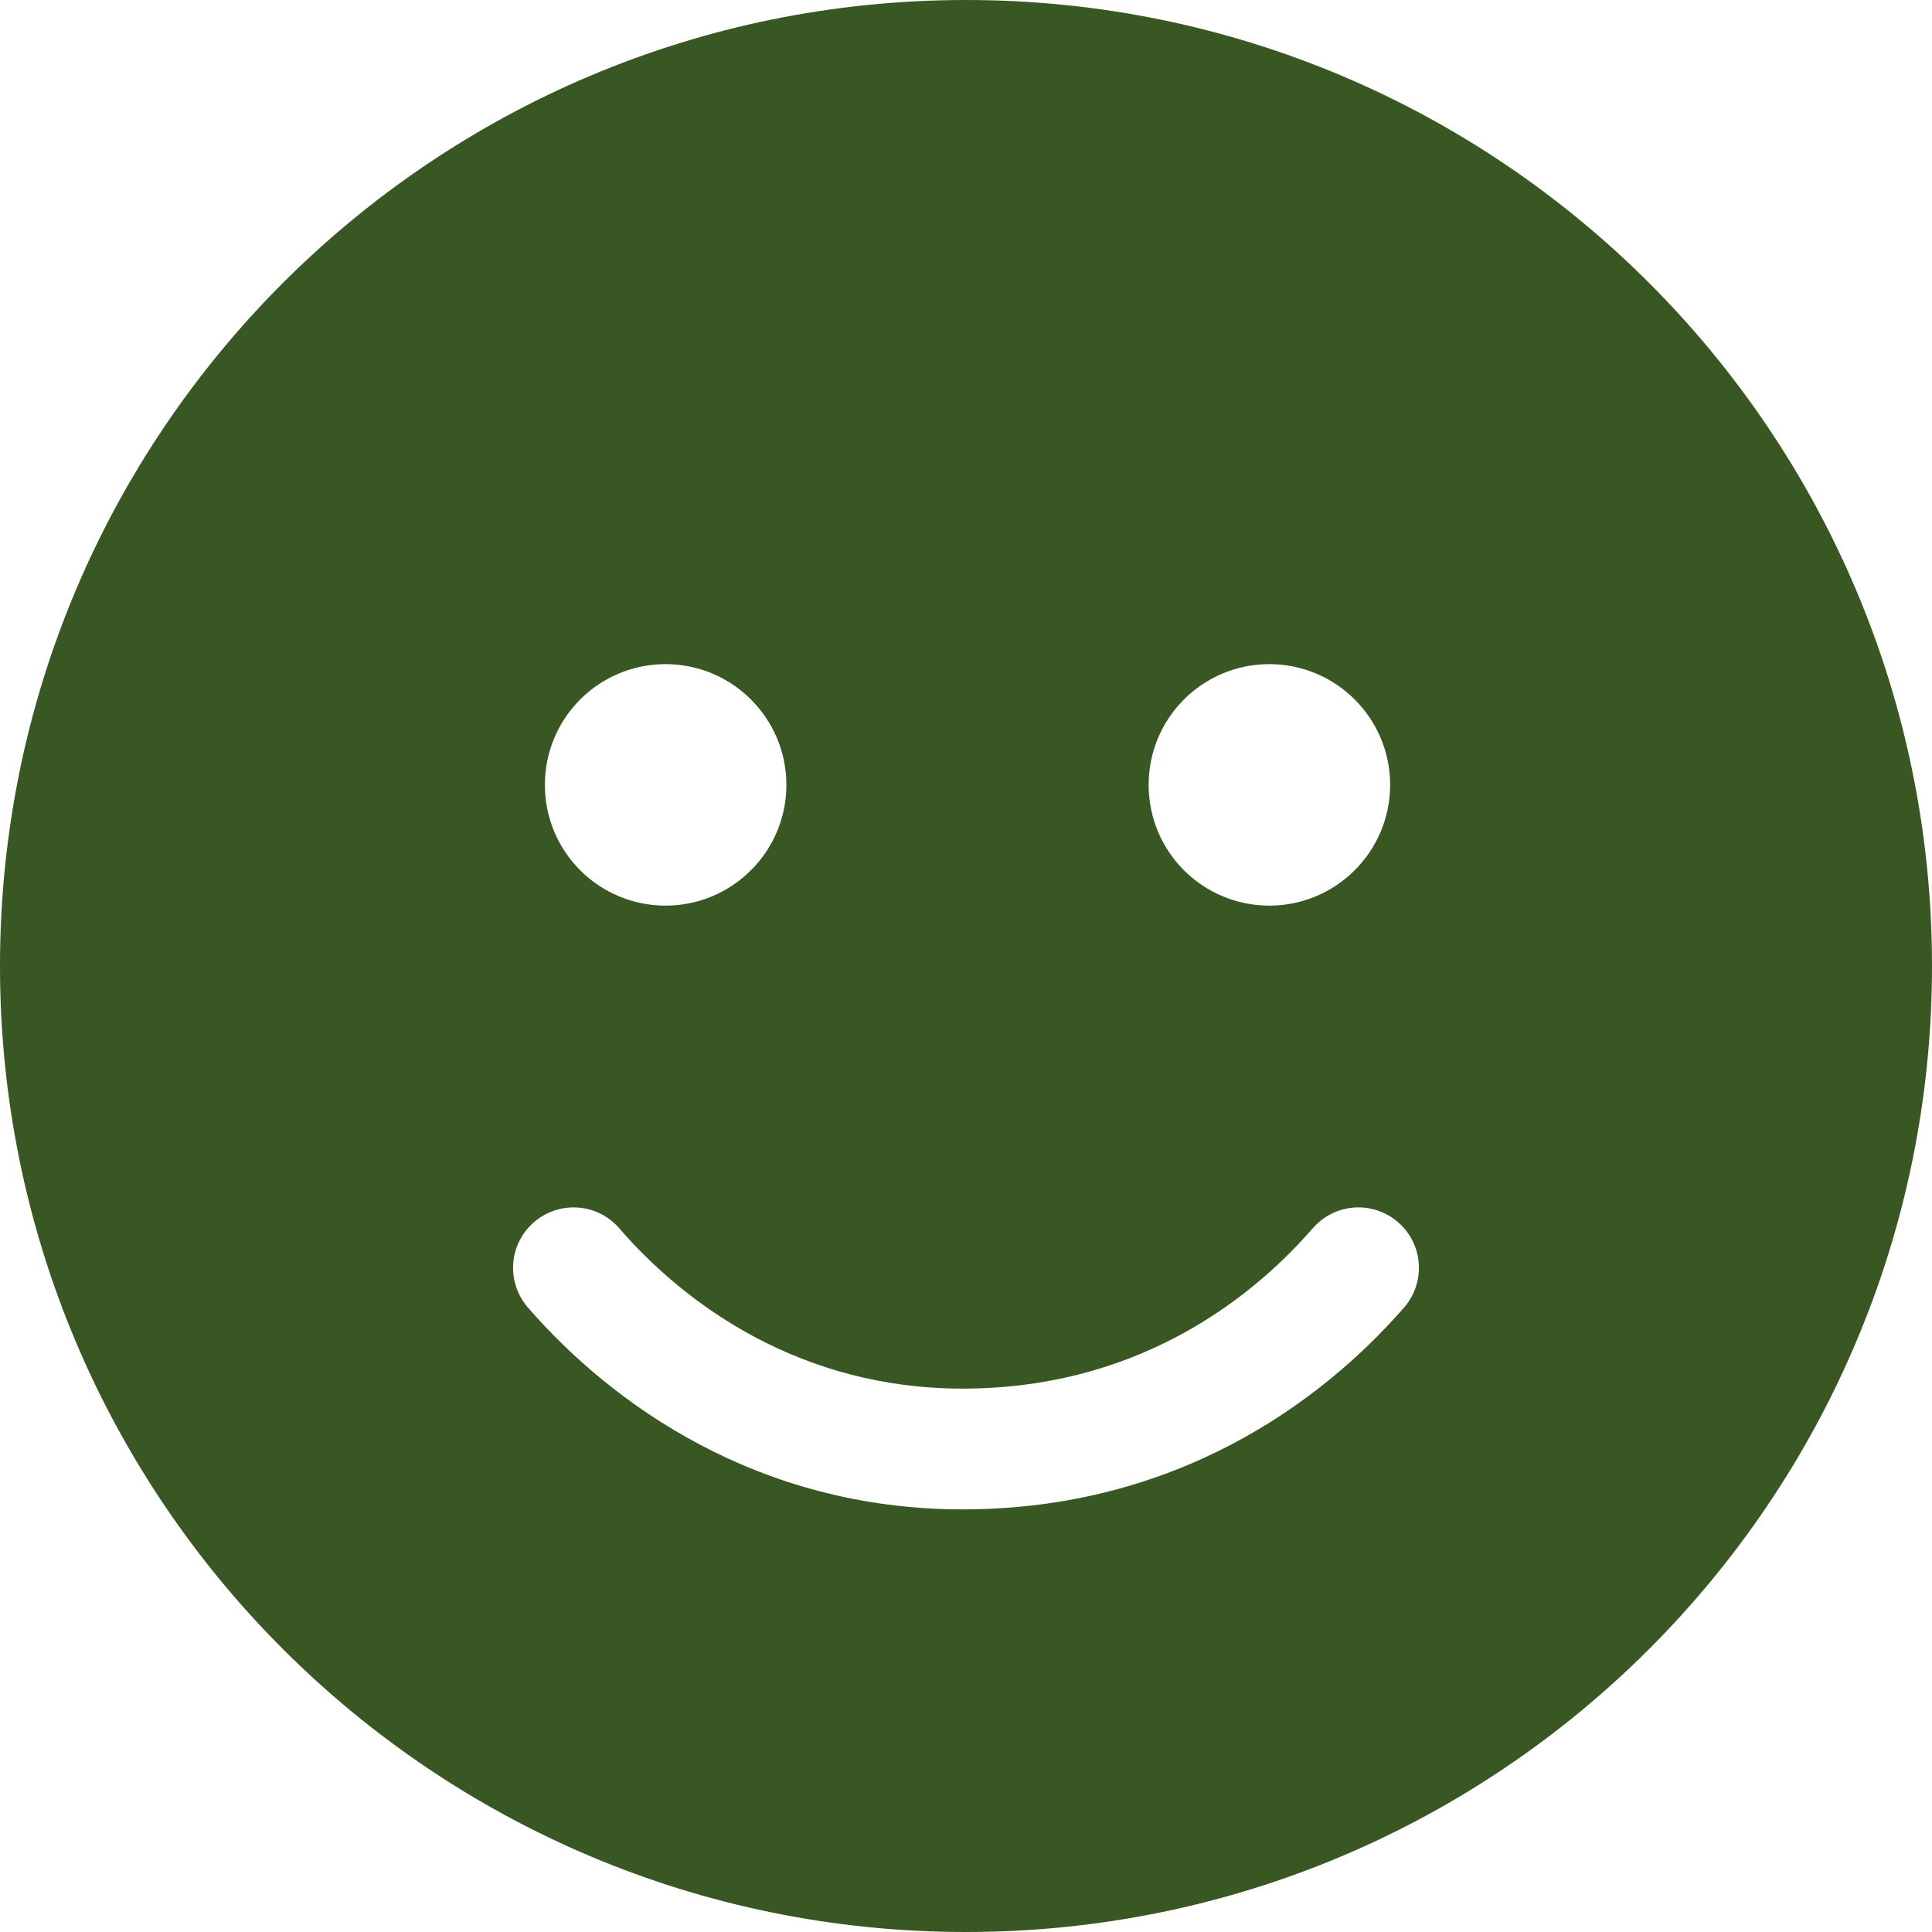
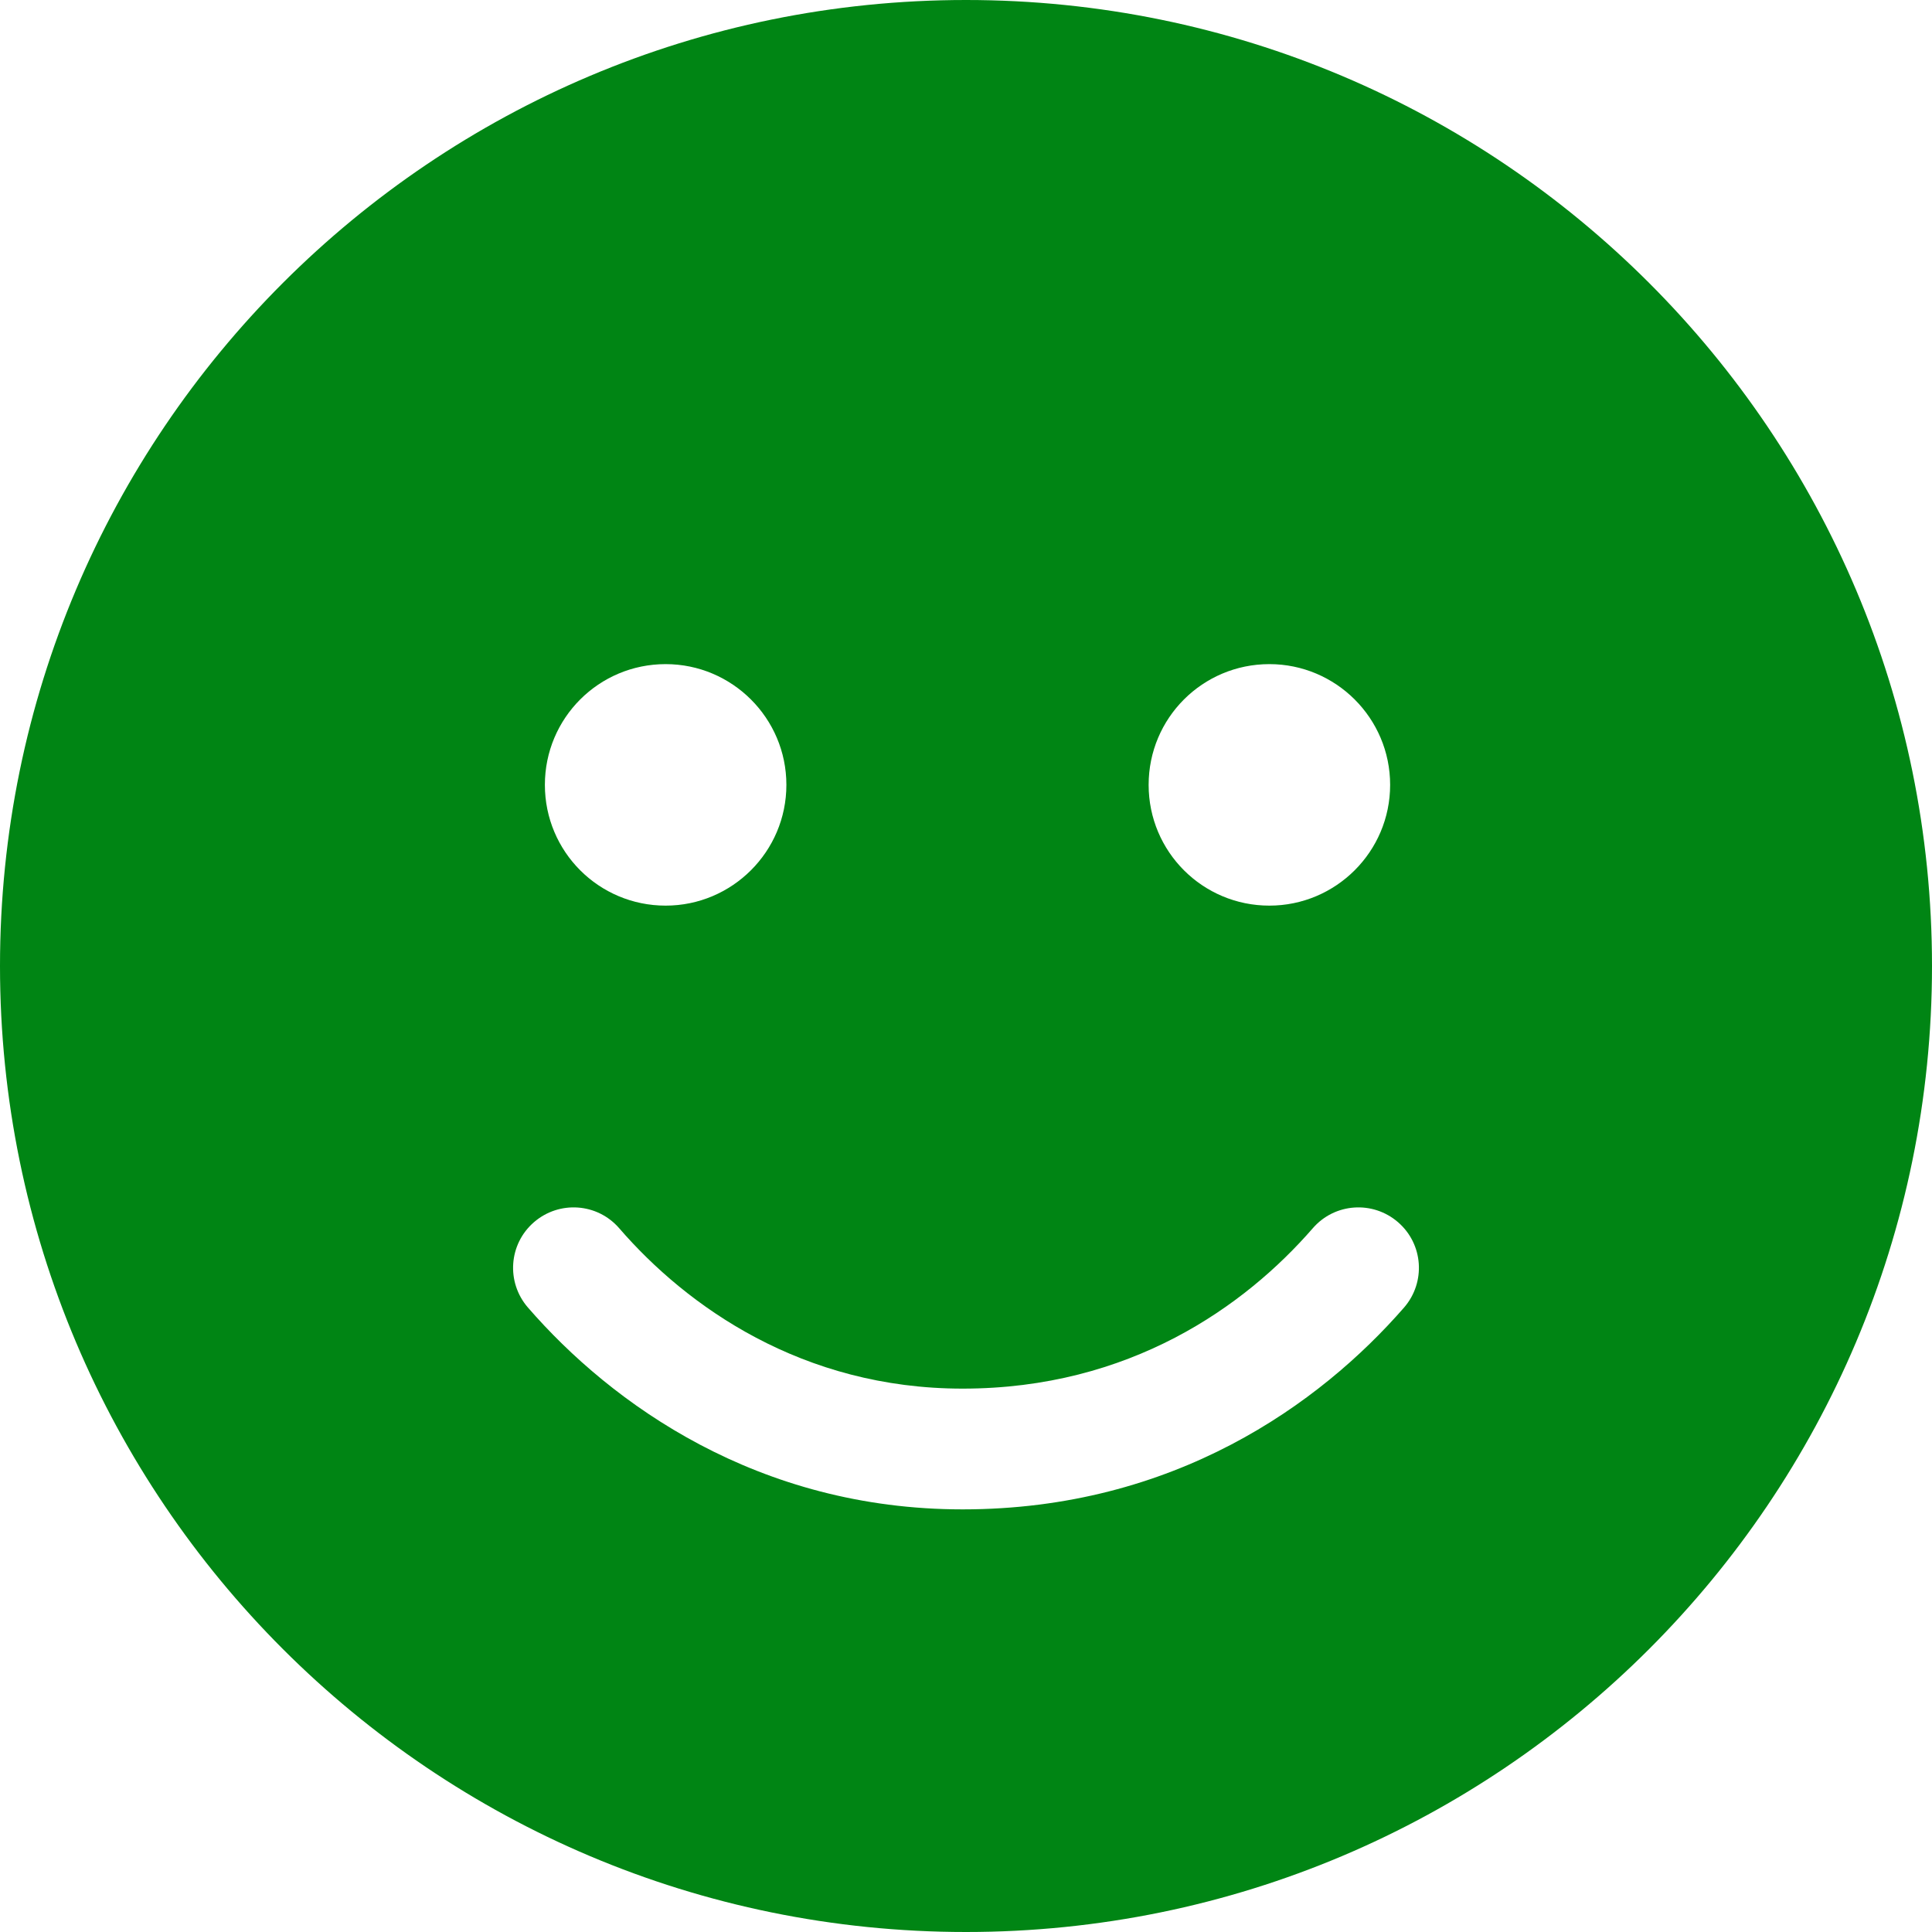
<svg xmlns="http://www.w3.org/2000/svg" viewBox="0 0 512 512" overflow="hidden">
-   <path d="M0 256C0 114.6 114.6 0 256 0 397.4 0 512 114.6 512 256 512 397.4 397.4 512 256 512 114.6 512 0 397.4 0 256ZM164.1 325.5C158.3 318.8 148.2 318.1 141.5 323.9 134.8 329.7 134.1 339.8 139.9 346.5 162.1 372.1 200.9 400 255.1 400 311.1 400 349.8 372.1 372.1 346.5 377.9 339.8 377.2 329.7 370.5 323.9 363.8 318.1 353.7 318.8 347.9 325.5 329.9 346.2 299.4 368 255.1 368 212.6 368 182 346.2 164.1 325.5L164.1 325.5ZM176.4 176C158.7 176 144.4 190.3 144.4 208 144.4 225.7 158.7 240 176.4 240 194 240 208.4 225.7 208.4 208 208.4 190.3 194 176 176.4 176ZM336.4 240C354 240 368.4 225.7 368.4 208 368.4 190.3 354 176 336.4 176 318.7 176 304.4 190.3 304.4 208 304.4 225.7 318.7 240 336.4 240Z" fill="#385723" />
+   <style>
+ .MsftOfcResponsive_Fill_008514 {
+  fill:#008514; 
+ }
+ </style>
+   <path d="M0 256C0 114.6 114.6 0 256 0 397.4 0 512 114.6 512 256 512 397.4 397.4 512 256 512 114.6 512 0 397.4 0 256ZM164.1 325.5C158.3 318.8 148.2 318.1 141.5 323.9 134.8 329.7 134.1 339.8 139.9 346.5 162.1 372.1 200.9 400 255.1 400 311.1 400 349.8 372.1 372.1 346.5 377.9 339.8 377.2 329.7 370.5 323.9 363.8 318.1 353.7 318.8 347.9 325.5 329.9 346.2 299.4 368 255.1 368 212.6 368 182 346.2 164.1 325.5L164.1 325.5ZM176.4 176C158.7 176 144.4 190.3 144.4 208 144.4 225.7 158.7 240 176.4 240 194 240 208.4 225.7 208.4 208 208.4 190.3 194 176 176.4 176ZM336.4 240C354 240 368.4 225.7 368.4 208 368.4 190.3 354 176 336.4 176 318.7 176 304.4 190.3 304.4 208 304.4 225.7 318.7 240 336.4 240Z" class="MsftOfcResponsive_Fill_008514" fill="#008514" />
</svg>
